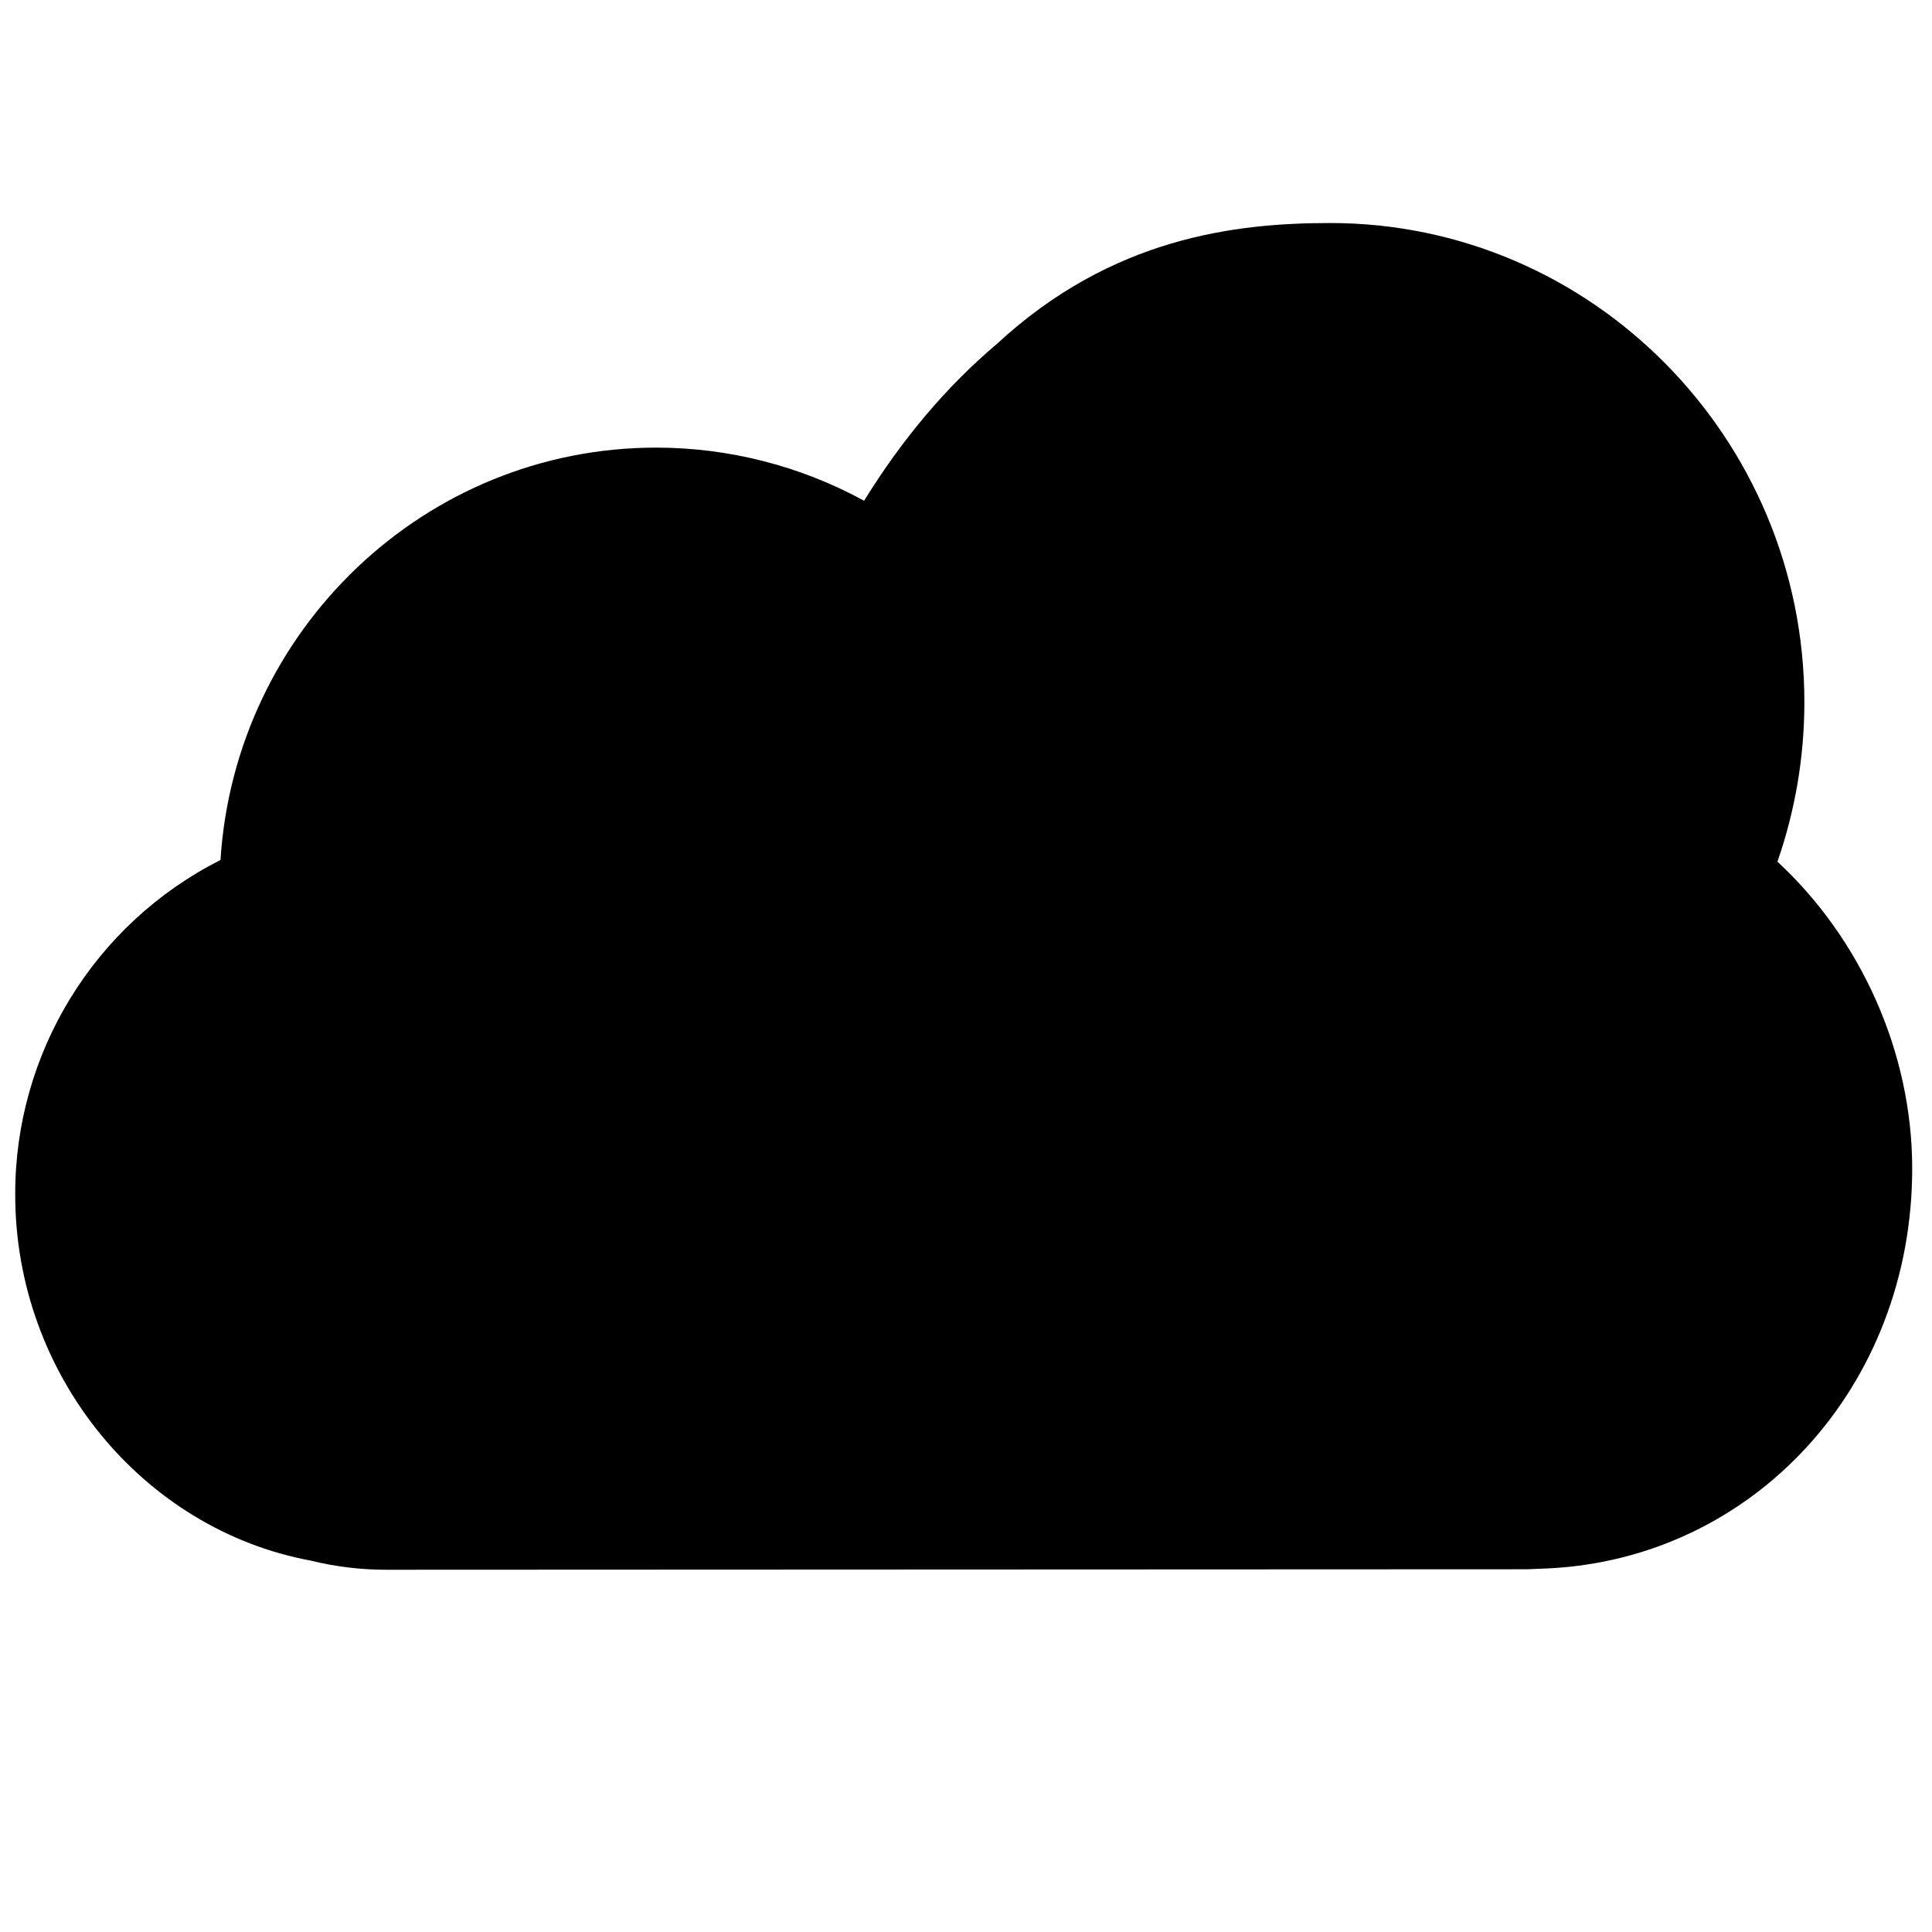
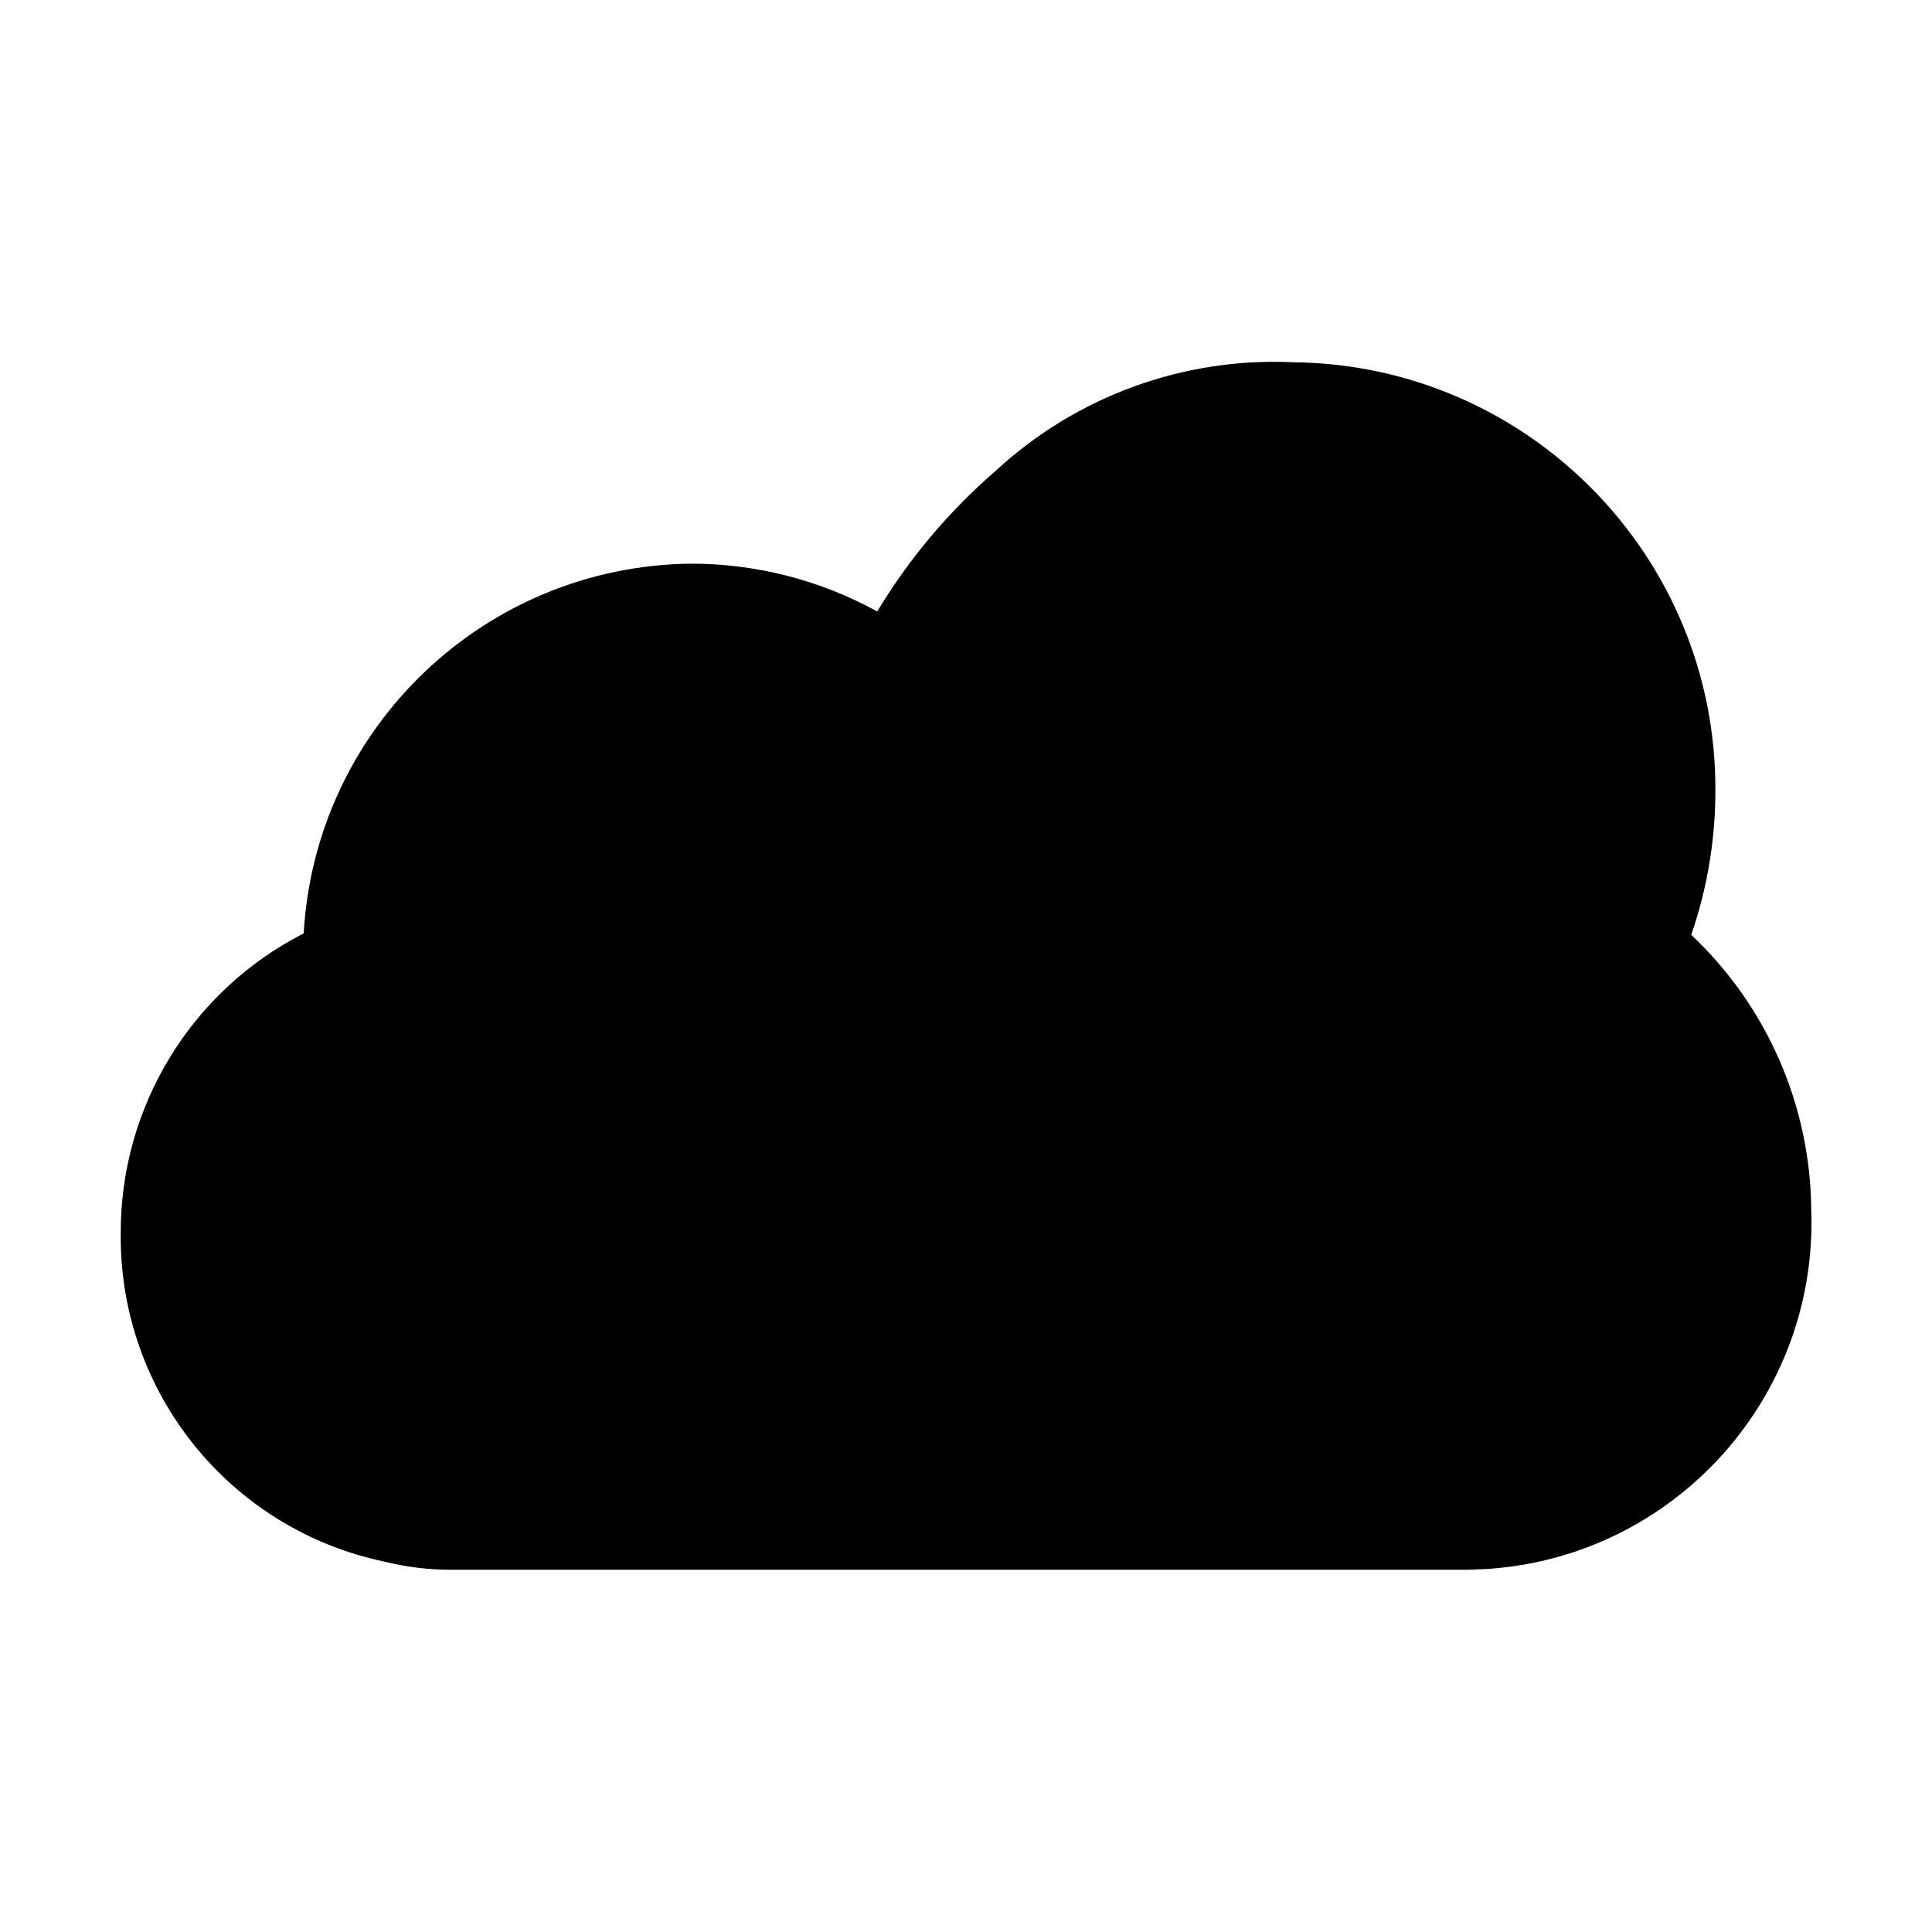
<svg xmlns="http://www.w3.org/2000/svg" viewBox="0 0 16 16">
-   <path d="M14.72 7.136c.148-.427.223-.87.223-1.321 0-2.188-1.762-3.968-3.926-3.968-.782 0-1.807.118-2.761 1.001-.412.348-.78.781-1.1 1.299a3.593 3.593 0 0 0-1.722-.44c-1.916 0-3.487 1.512-3.608 3.415a3.096 3.096 0 0 0-1.7 2.772c0 1.493 1.056 2.772 2.446 3.03.206.051.417.076.626.076l9.449-.004.171-.007c1.704-.081 3.018-1.505 3.018-3.312 0-.969-.431-1.907-1.116-2.541z" />
+   <path d="M14.006 7.742a3.646 3.646 0 0 0 .2-1.184A3.533 3.533 0 0 0 10.706 3a3.394 3.394 0 0 0-2.461.9 4.83 4.83 0 0 0-.98 1.164 3.2 3.2 0 0 0-1.535-.396A3.248 3.248 0 0 0 2.515 7.73 2.778 2.778 0 0 0 1 10.215a2.747 2.747 0 0 0 2.18 2.717 2.291 2.291 0 0 0 .558.068h8.42l.152-.006A2.876 2.876 0 0 0 15 10.021a3.162 3.162 0 0 0-.994-2.279z" />
</svg>
